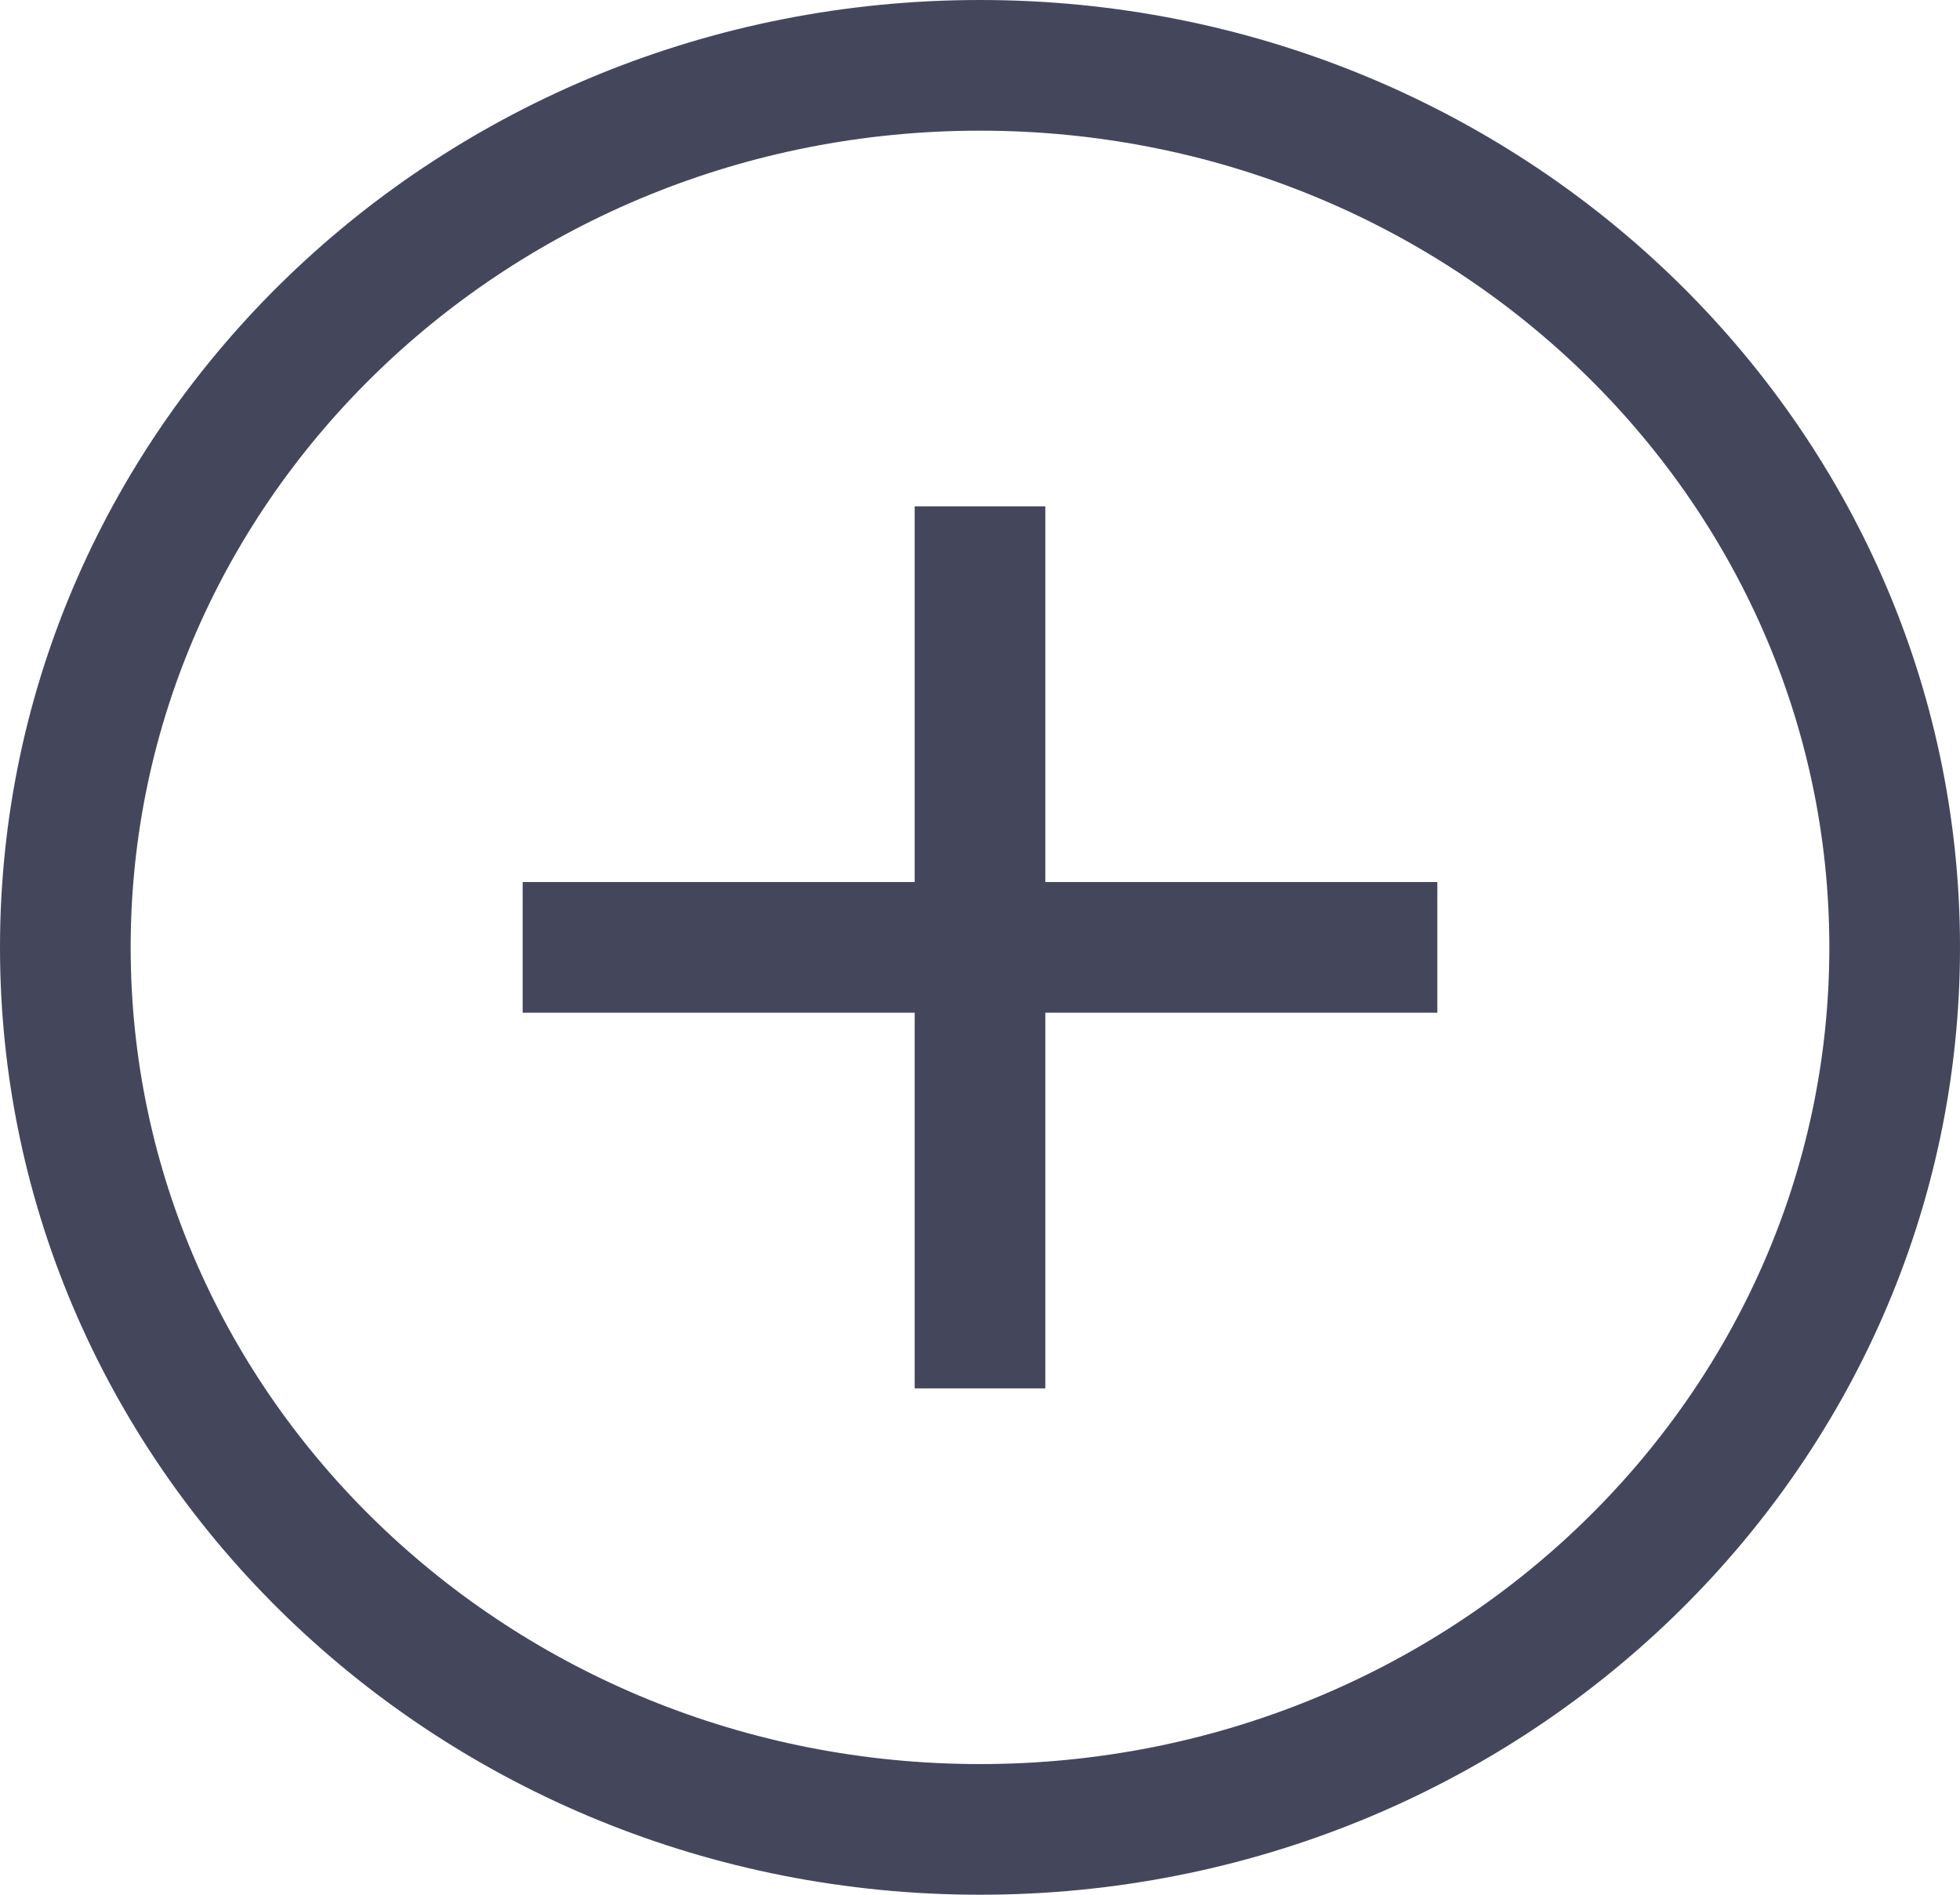
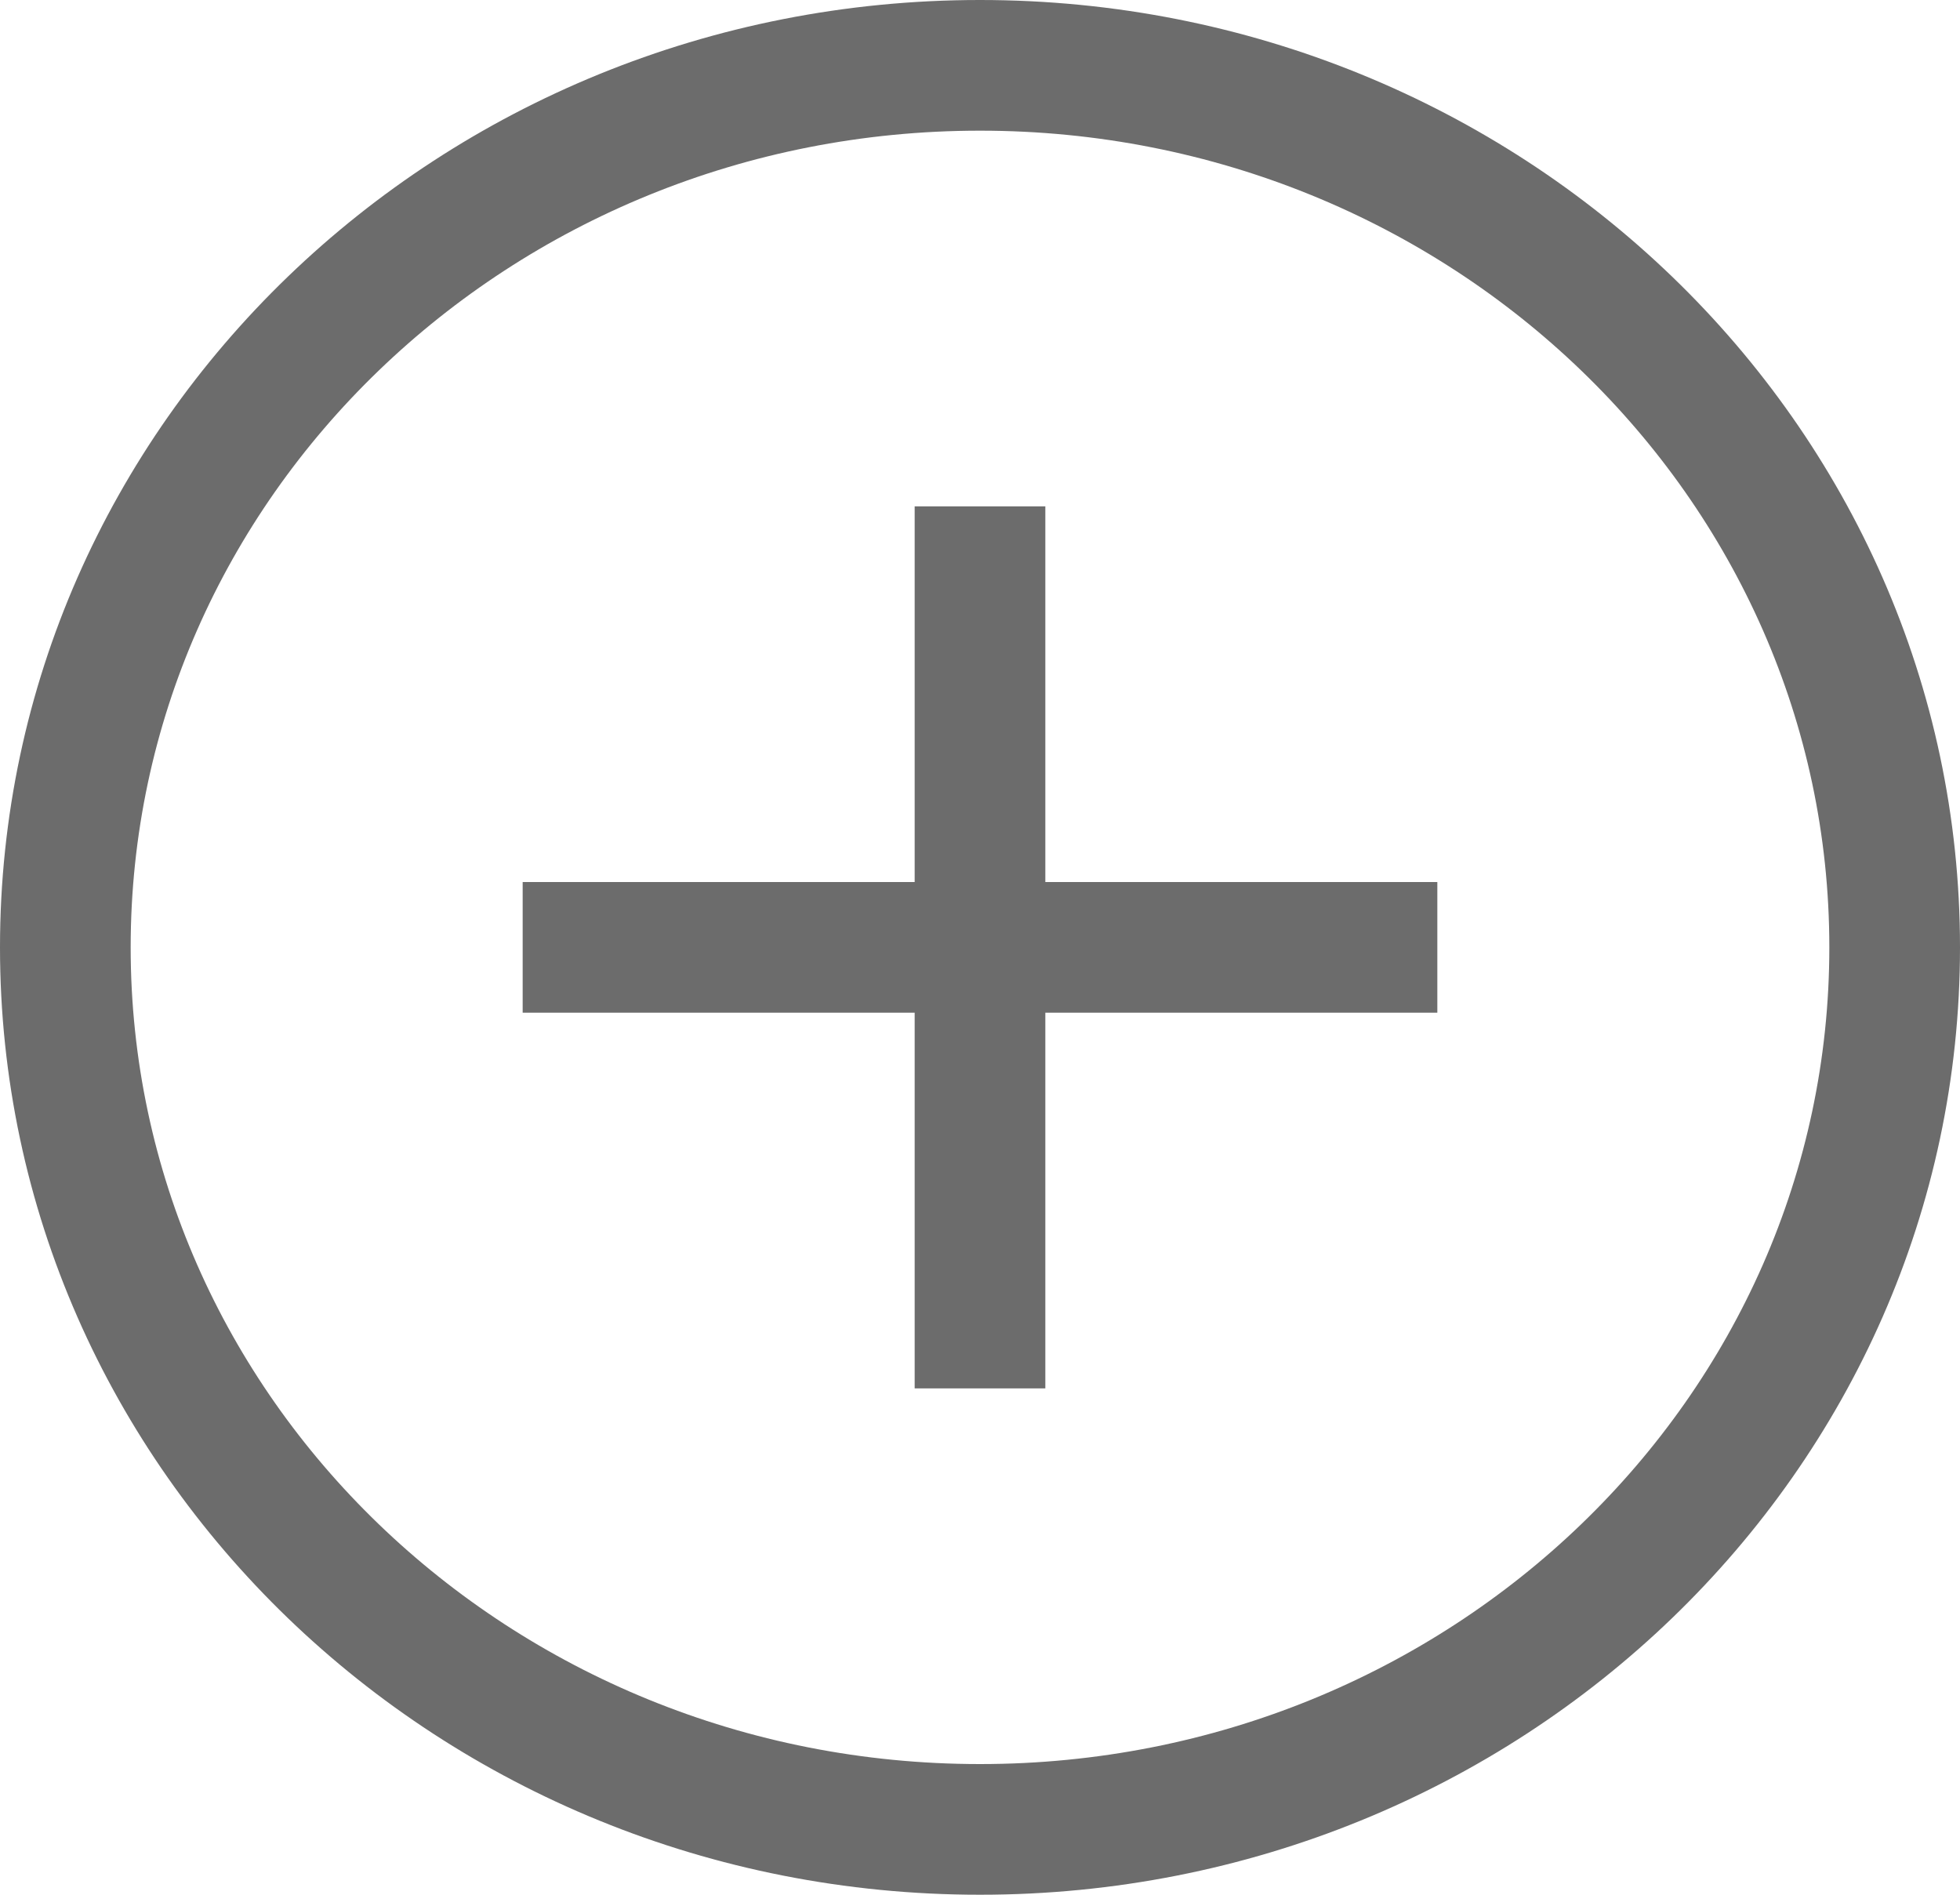
<svg xmlns="http://www.w3.org/2000/svg" width="30" height="29" viewBox="0 0 30 29" fill="none">
-   <path d="M15 28C22.732 28 29 21.956 29 14.5C29 7.044 22.732 1 15 1C7.268 1 1 7.044 1 14.5C1 21.956 7.268 28 15 28Z" stroke="#44475C" stroke-width="2" stroke-miterlimit="10" />
-   <path d="M22 14.5H8" stroke="#44475C" stroke-width="2" stroke-miterlimit="10" />
-   <path d="M15 21.25V7.75" stroke="#44475C" stroke-width="2" stroke-miterlimit="10" />
+   <path d="M15 28C22.732 28 29 21.956 29 14.5C29 7.044 22.732 1 15 1C7.268 1 1 7.044 1 14.5C1 21.956 7.268 28 15 28Z" stroke="#6c6c6c" stroke-width="2" stroke-miterlimit="10" />
+   <path d="M22 14.5H8" stroke="#6c6c6c" stroke-width="2" stroke-miterlimit="10" />
+   <path d="M15 21.25V7.75" stroke="#6c6c6c" stroke-width="2" stroke-miterlimit="10" />
</svg>
